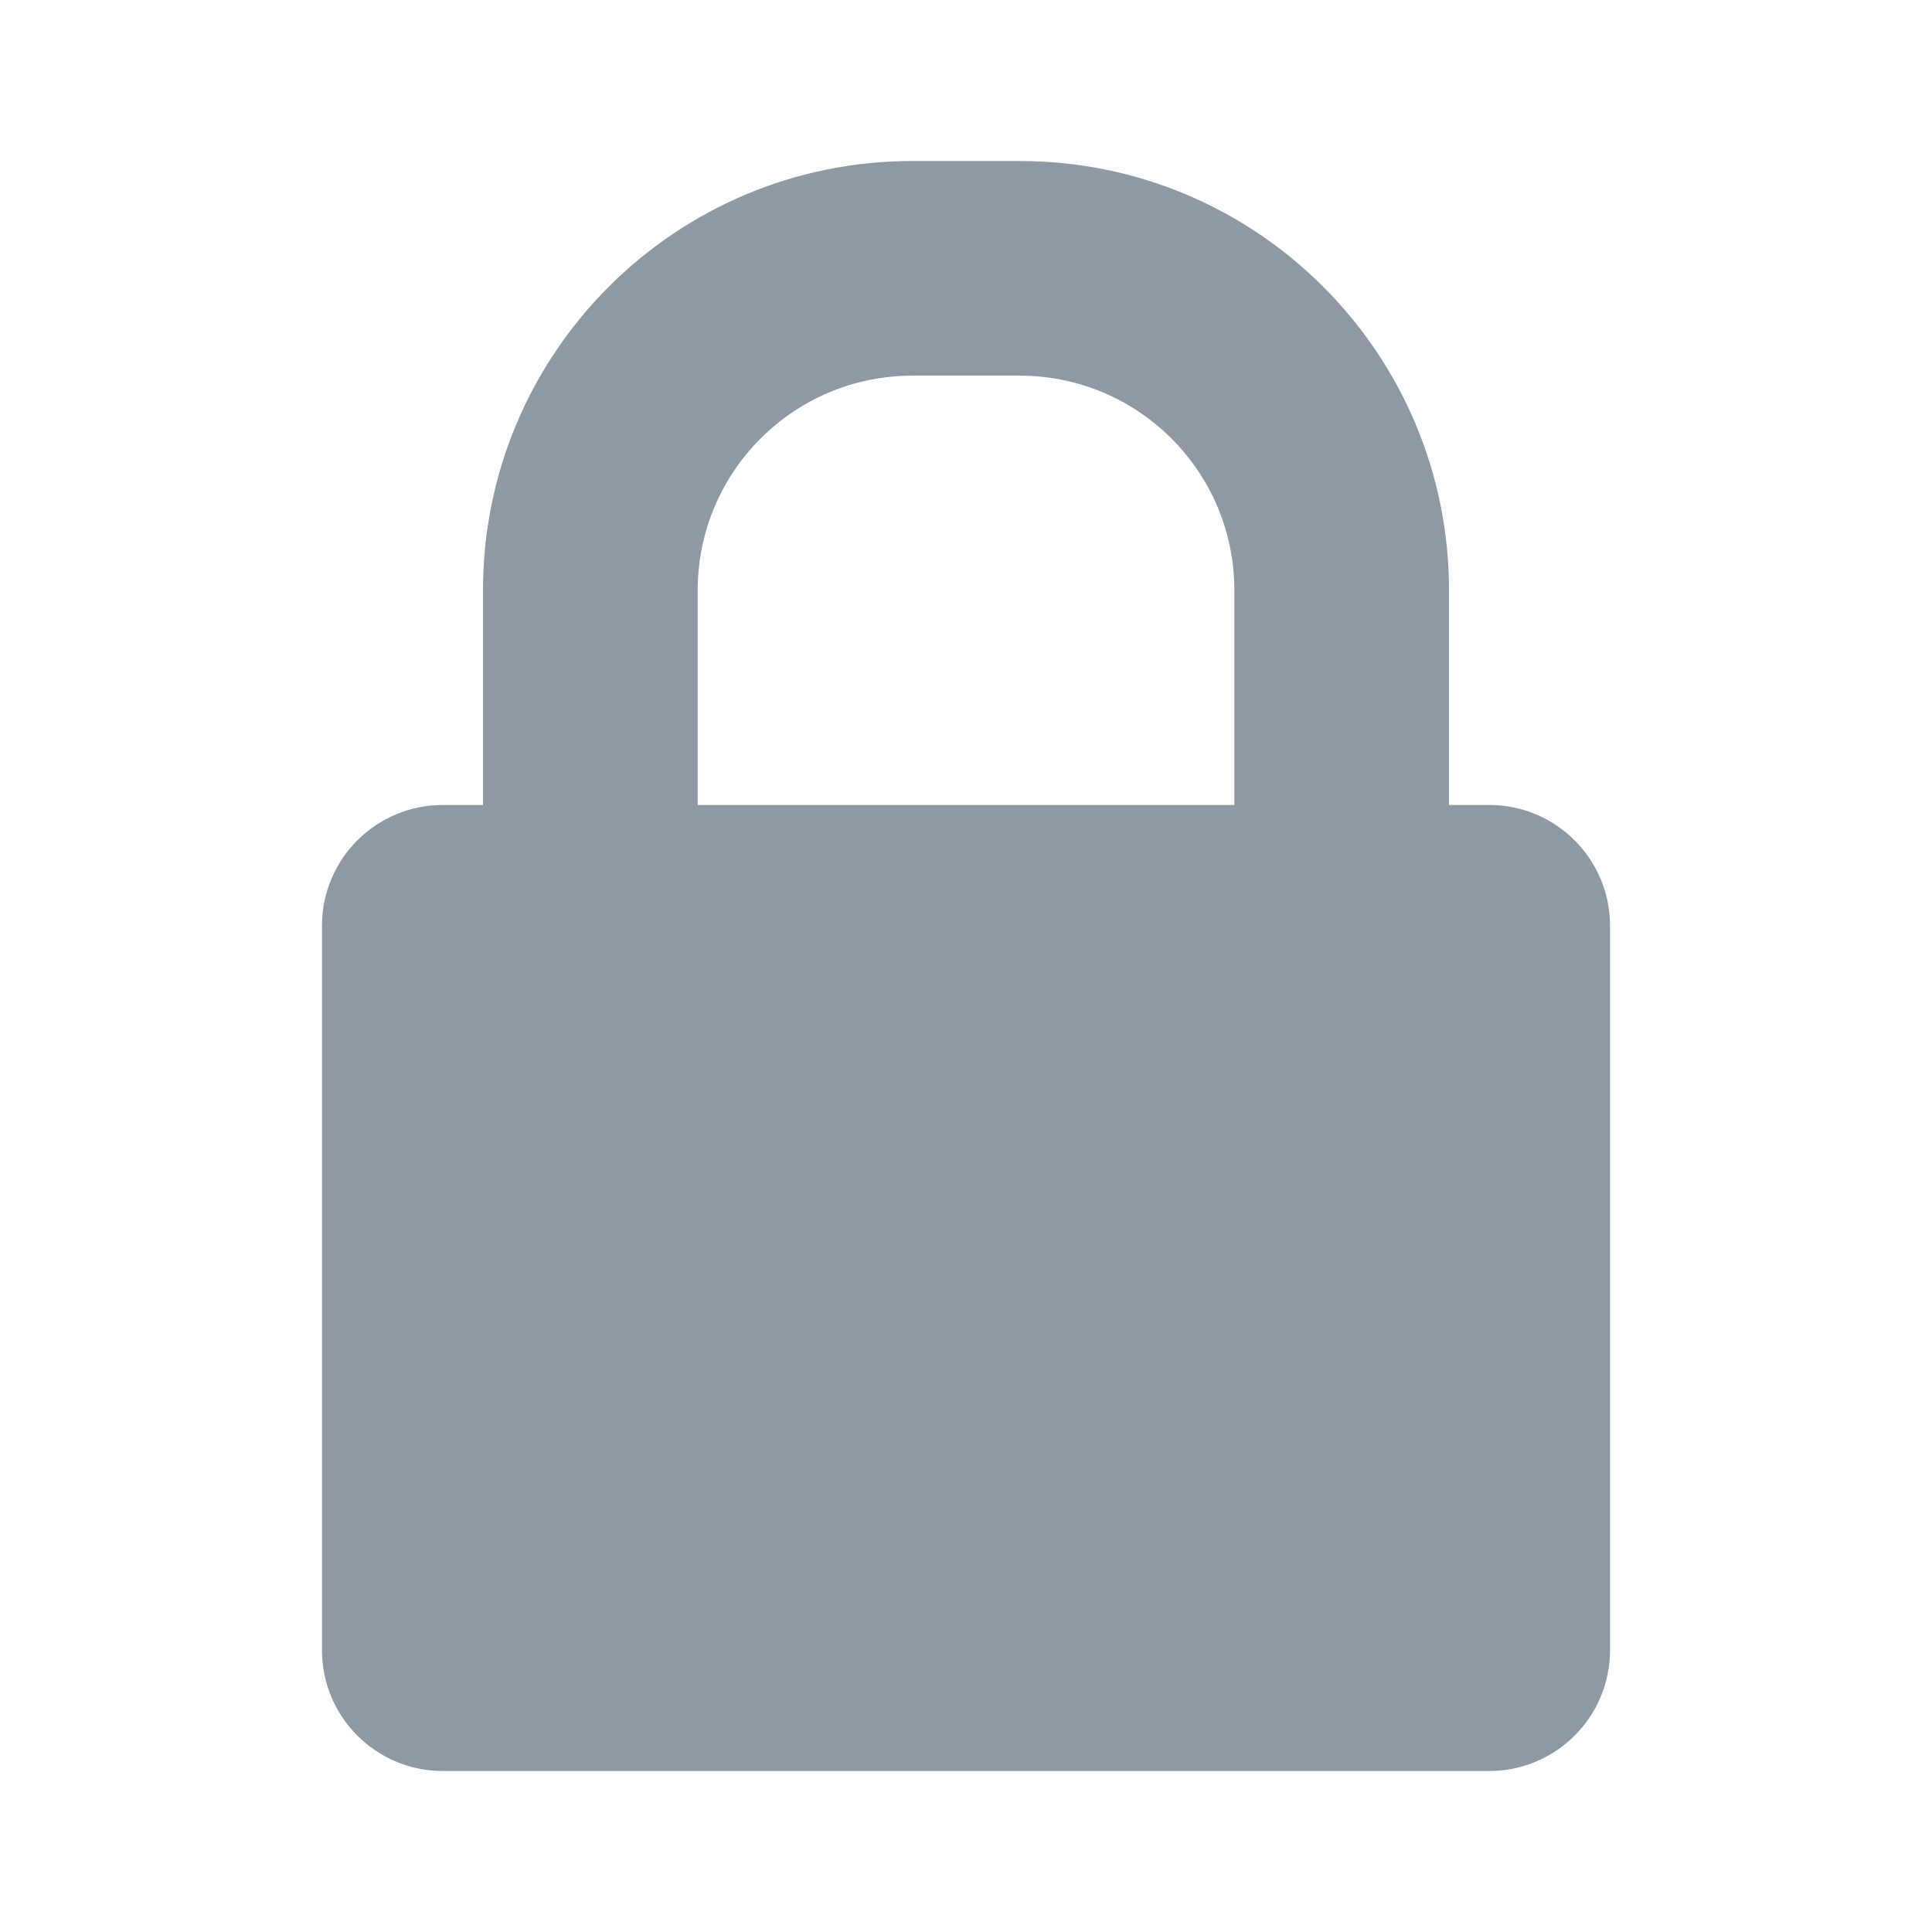
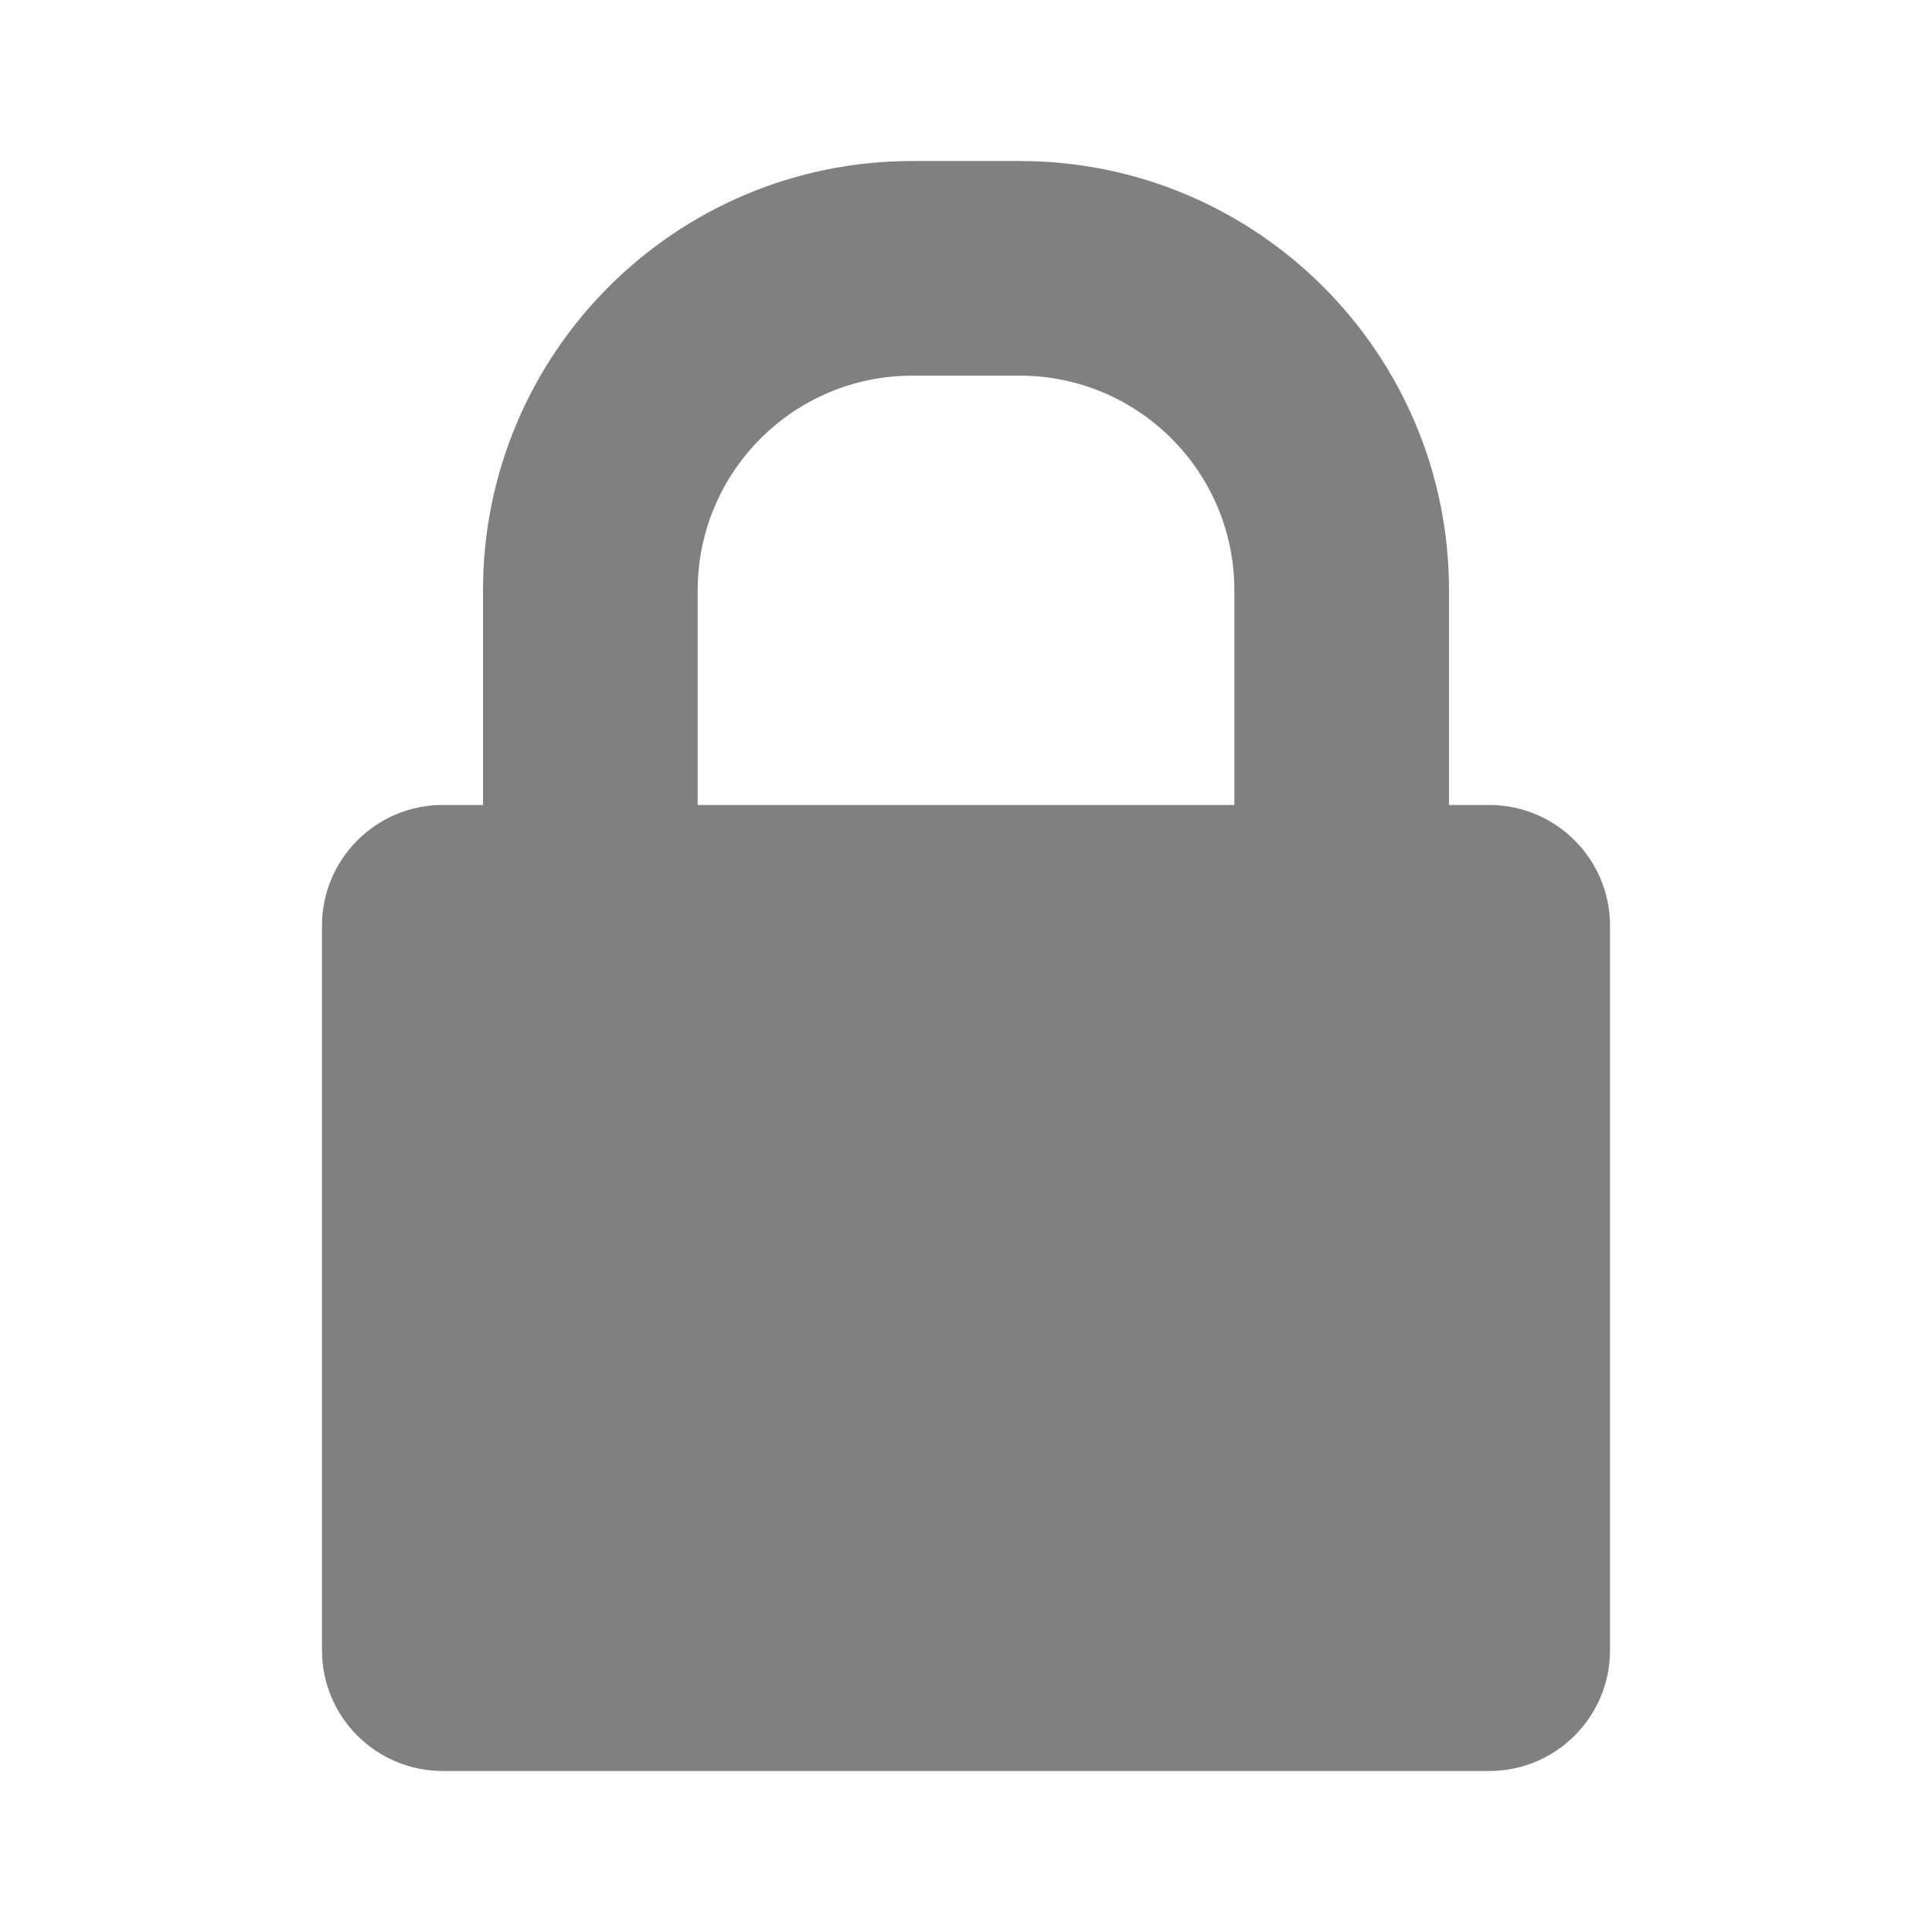
<svg xmlns="http://www.w3.org/2000/svg" width="32" height="32" viewBox="0 0 32 32" fill="none">
-   <path fill-rule="evenodd" clip-rule="evenodd" d="M15.111 2.667C11.184 2.667 8 5.85 8 9.778V13.333L7.333 13.333C6.229 13.333 5.333 14.229 5.333 15.333V27.333C5.333 28.438 6.229 29.333 7.333 29.333H24.667C25.771 29.333 26.667 28.438 26.667 27.333V15.333C26.667 14.229 25.771 13.333 24.667 13.333L24 13.333V9.778C24 5.85 20.816 2.667 16.889 2.667H15.111ZM20.445 13.333V9.778C20.445 7.814 18.853 6.222 16.889 6.222H15.111C13.148 6.222 11.556 7.814 11.556 9.778V13.333H20.445Z" fill="#8E99A4" />
+   <path fill-rule="evenodd" clip-rule="evenodd" d="M15.111 2.667C11.184 2.667 8 5.85 8 9.778V13.333L7.333 13.333C6.229 13.333 5.333 14.229 5.333 15.333V27.333C5.333 28.438 6.229 29.333 7.333 29.333H24.667C25.771 29.333 26.667 28.438 26.667 27.333V15.333C26.667 14.229 25.771 13.333 24.667 13.333L24 13.333V9.778C24 5.85 20.816 2.667 16.889 2.667H15.111ZM20.445 13.333V9.778C20.445 7.814 18.853 6.222 16.889 6.222H15.111C13.148 6.222 11.556 7.814 11.556 9.778V13.333H20.445Z" fill="#808080" />
</svg>
